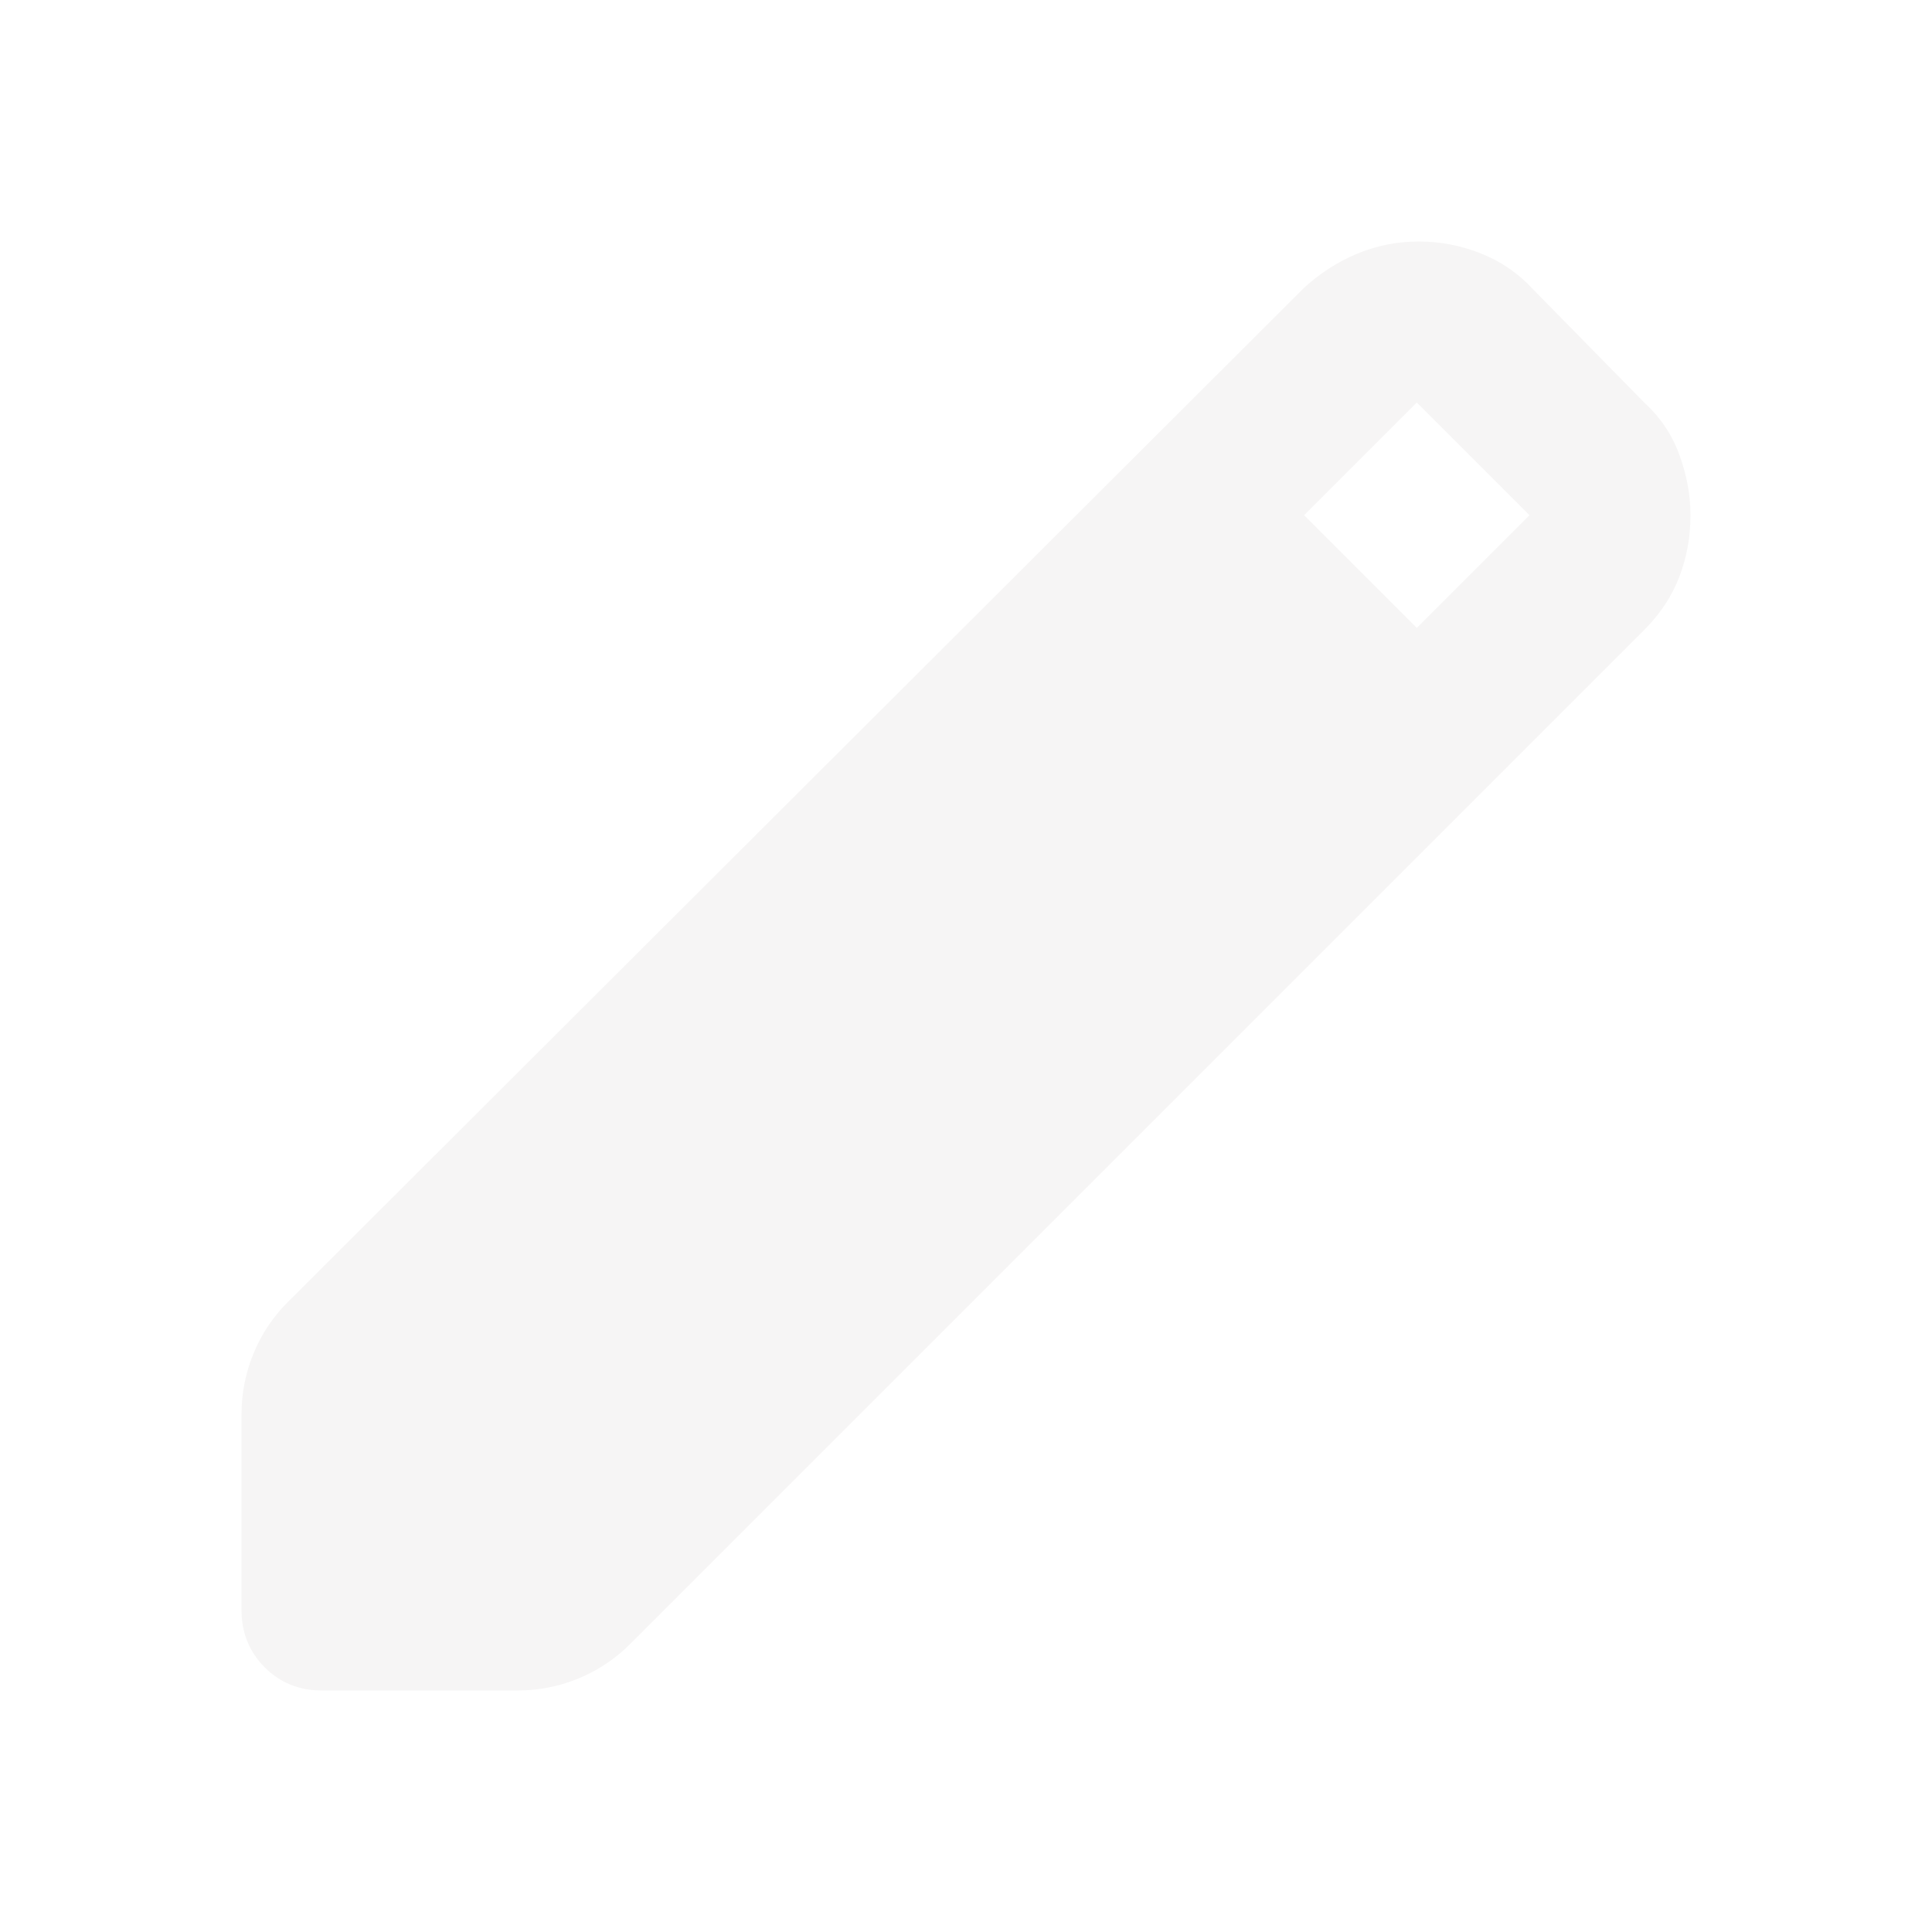
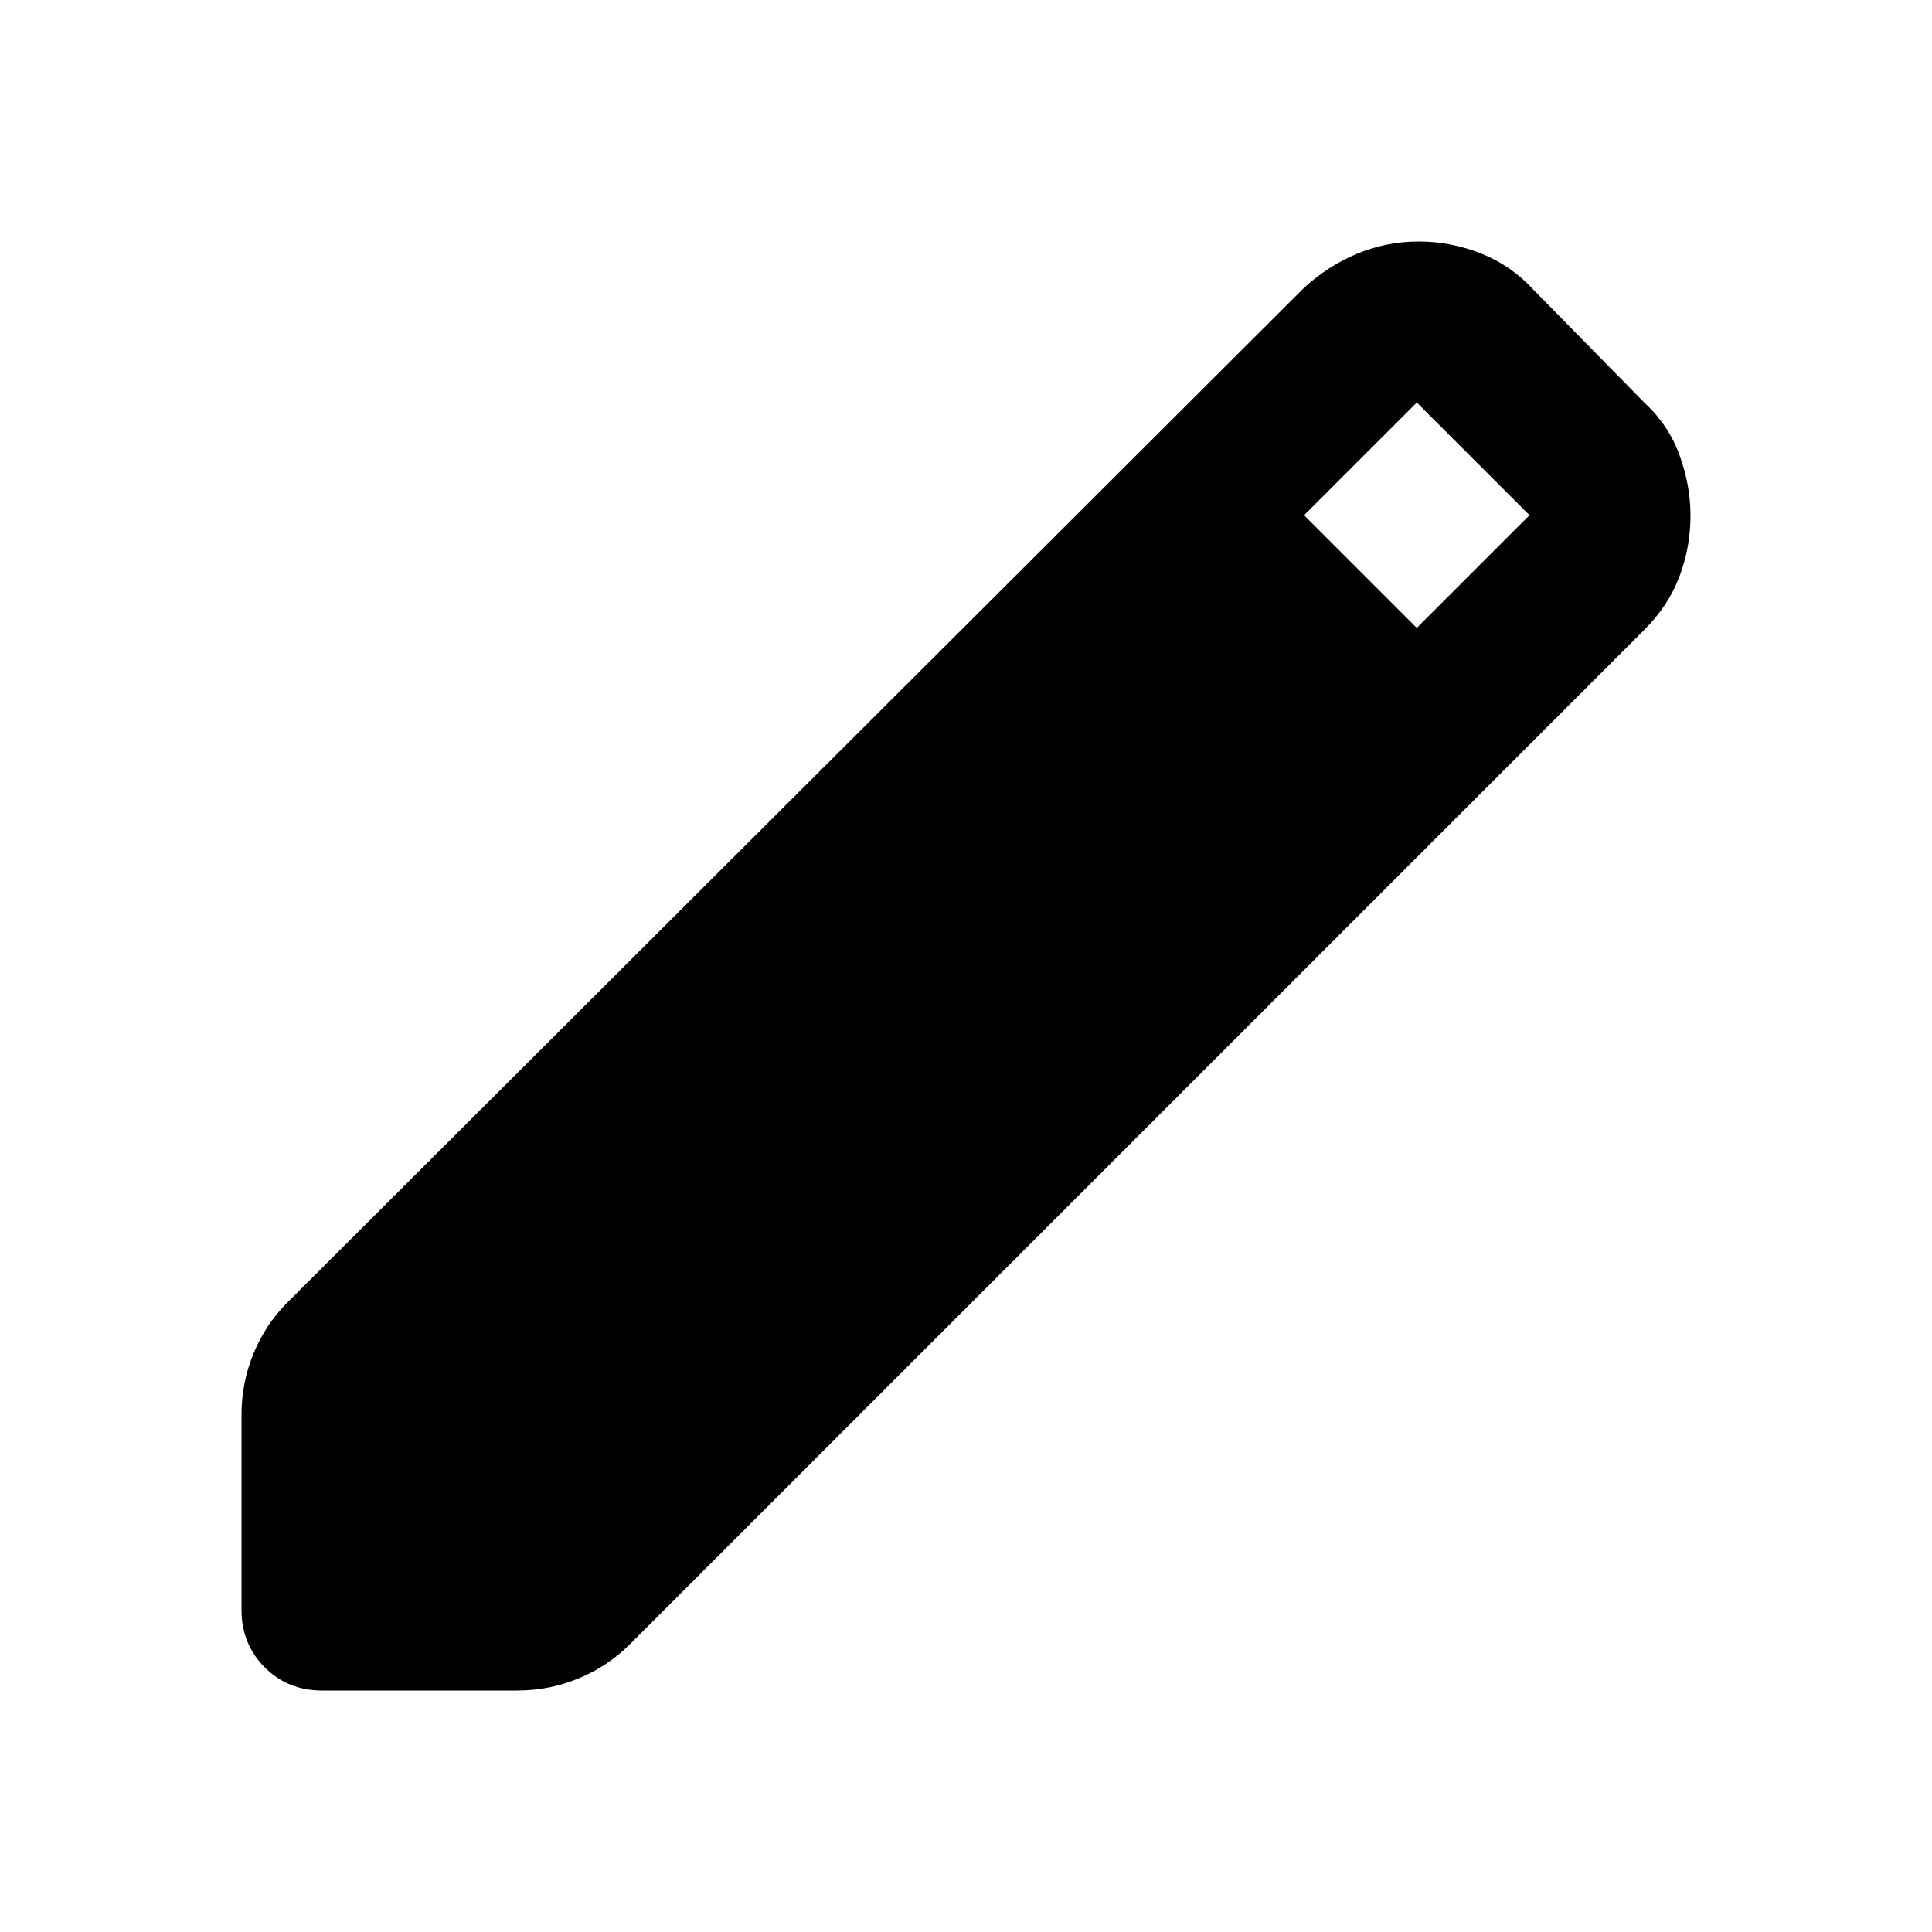
- <svg xmlns="http://www.w3.org/2000/svg" width="24" height="24" viewBox="0 0 24 24" version="1.1" id="svg1">
-   <defs id="defs1" />
-   <path fill="currentColor" d="M4 21q-.425 0-.712-.288T3 20v-2.425q0-.4.15-.763t.425-.637L16.2 3.575q.3-.275.663-.425t.762-.15t.775.15t.65.45L20.425 5q.3.275.437.65T21 6.4q0 .4-.138.763t-.437.662l-12.6 12.6q-.275.275-.638.425t-.762.15zM17.6 7.8L19 6.4L17.6 5l-1.4 1.4z" id="path1" style="fill:#f6f5f5;fill-opacity:1" />
+ <svg xmlns="http://www.w3.org/2000/svg" width="24" height="24" viewBox="0 0 24 24">
+   <path fill="currentColor" d="M4 21q-.425 0-.712-.288T3 20v-2.425q0-.4.15-.763t.425-.637L16.2 3.575q.3-.275.663-.425t.762-.15t.775.15t.65.45L20.425 5q.3.275.437.65T21 6.4q0 .4-.138.763t-.437.662l-12.6 12.6q-.275.275-.638.425t-.762.15zM17.6 7.8L19 6.4L17.6 5l-1.4 1.4z" />
</svg>
